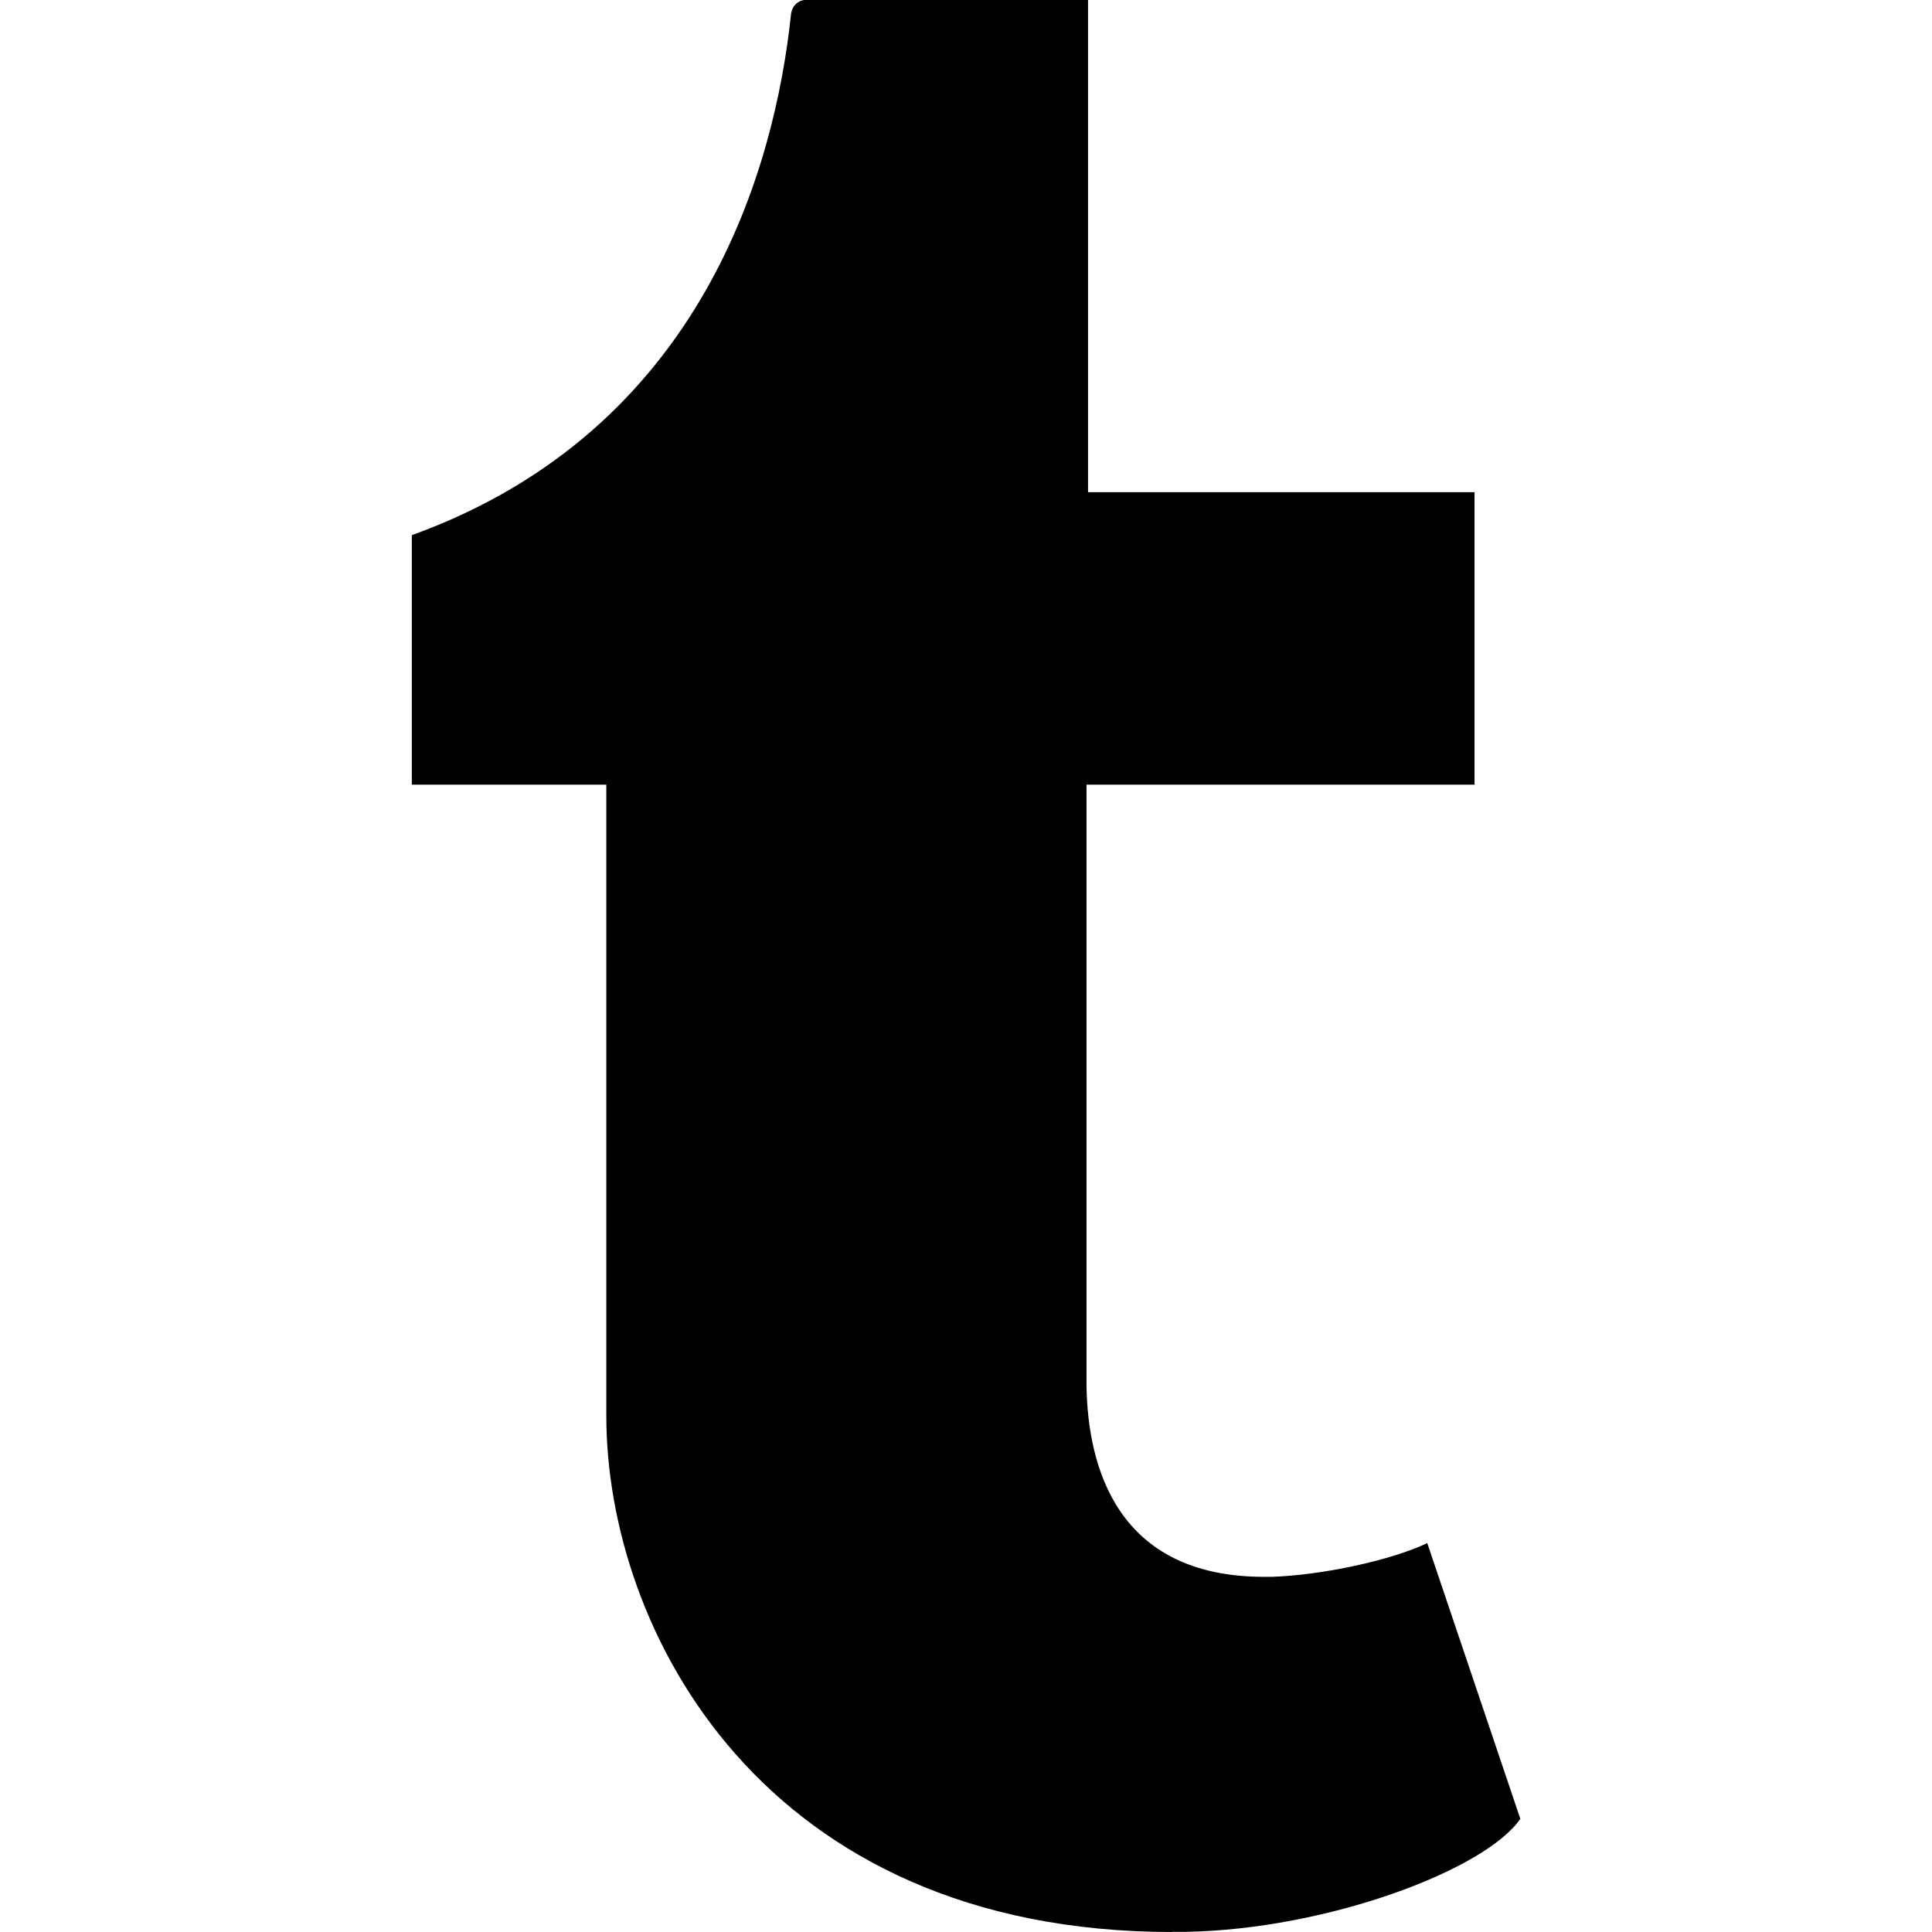
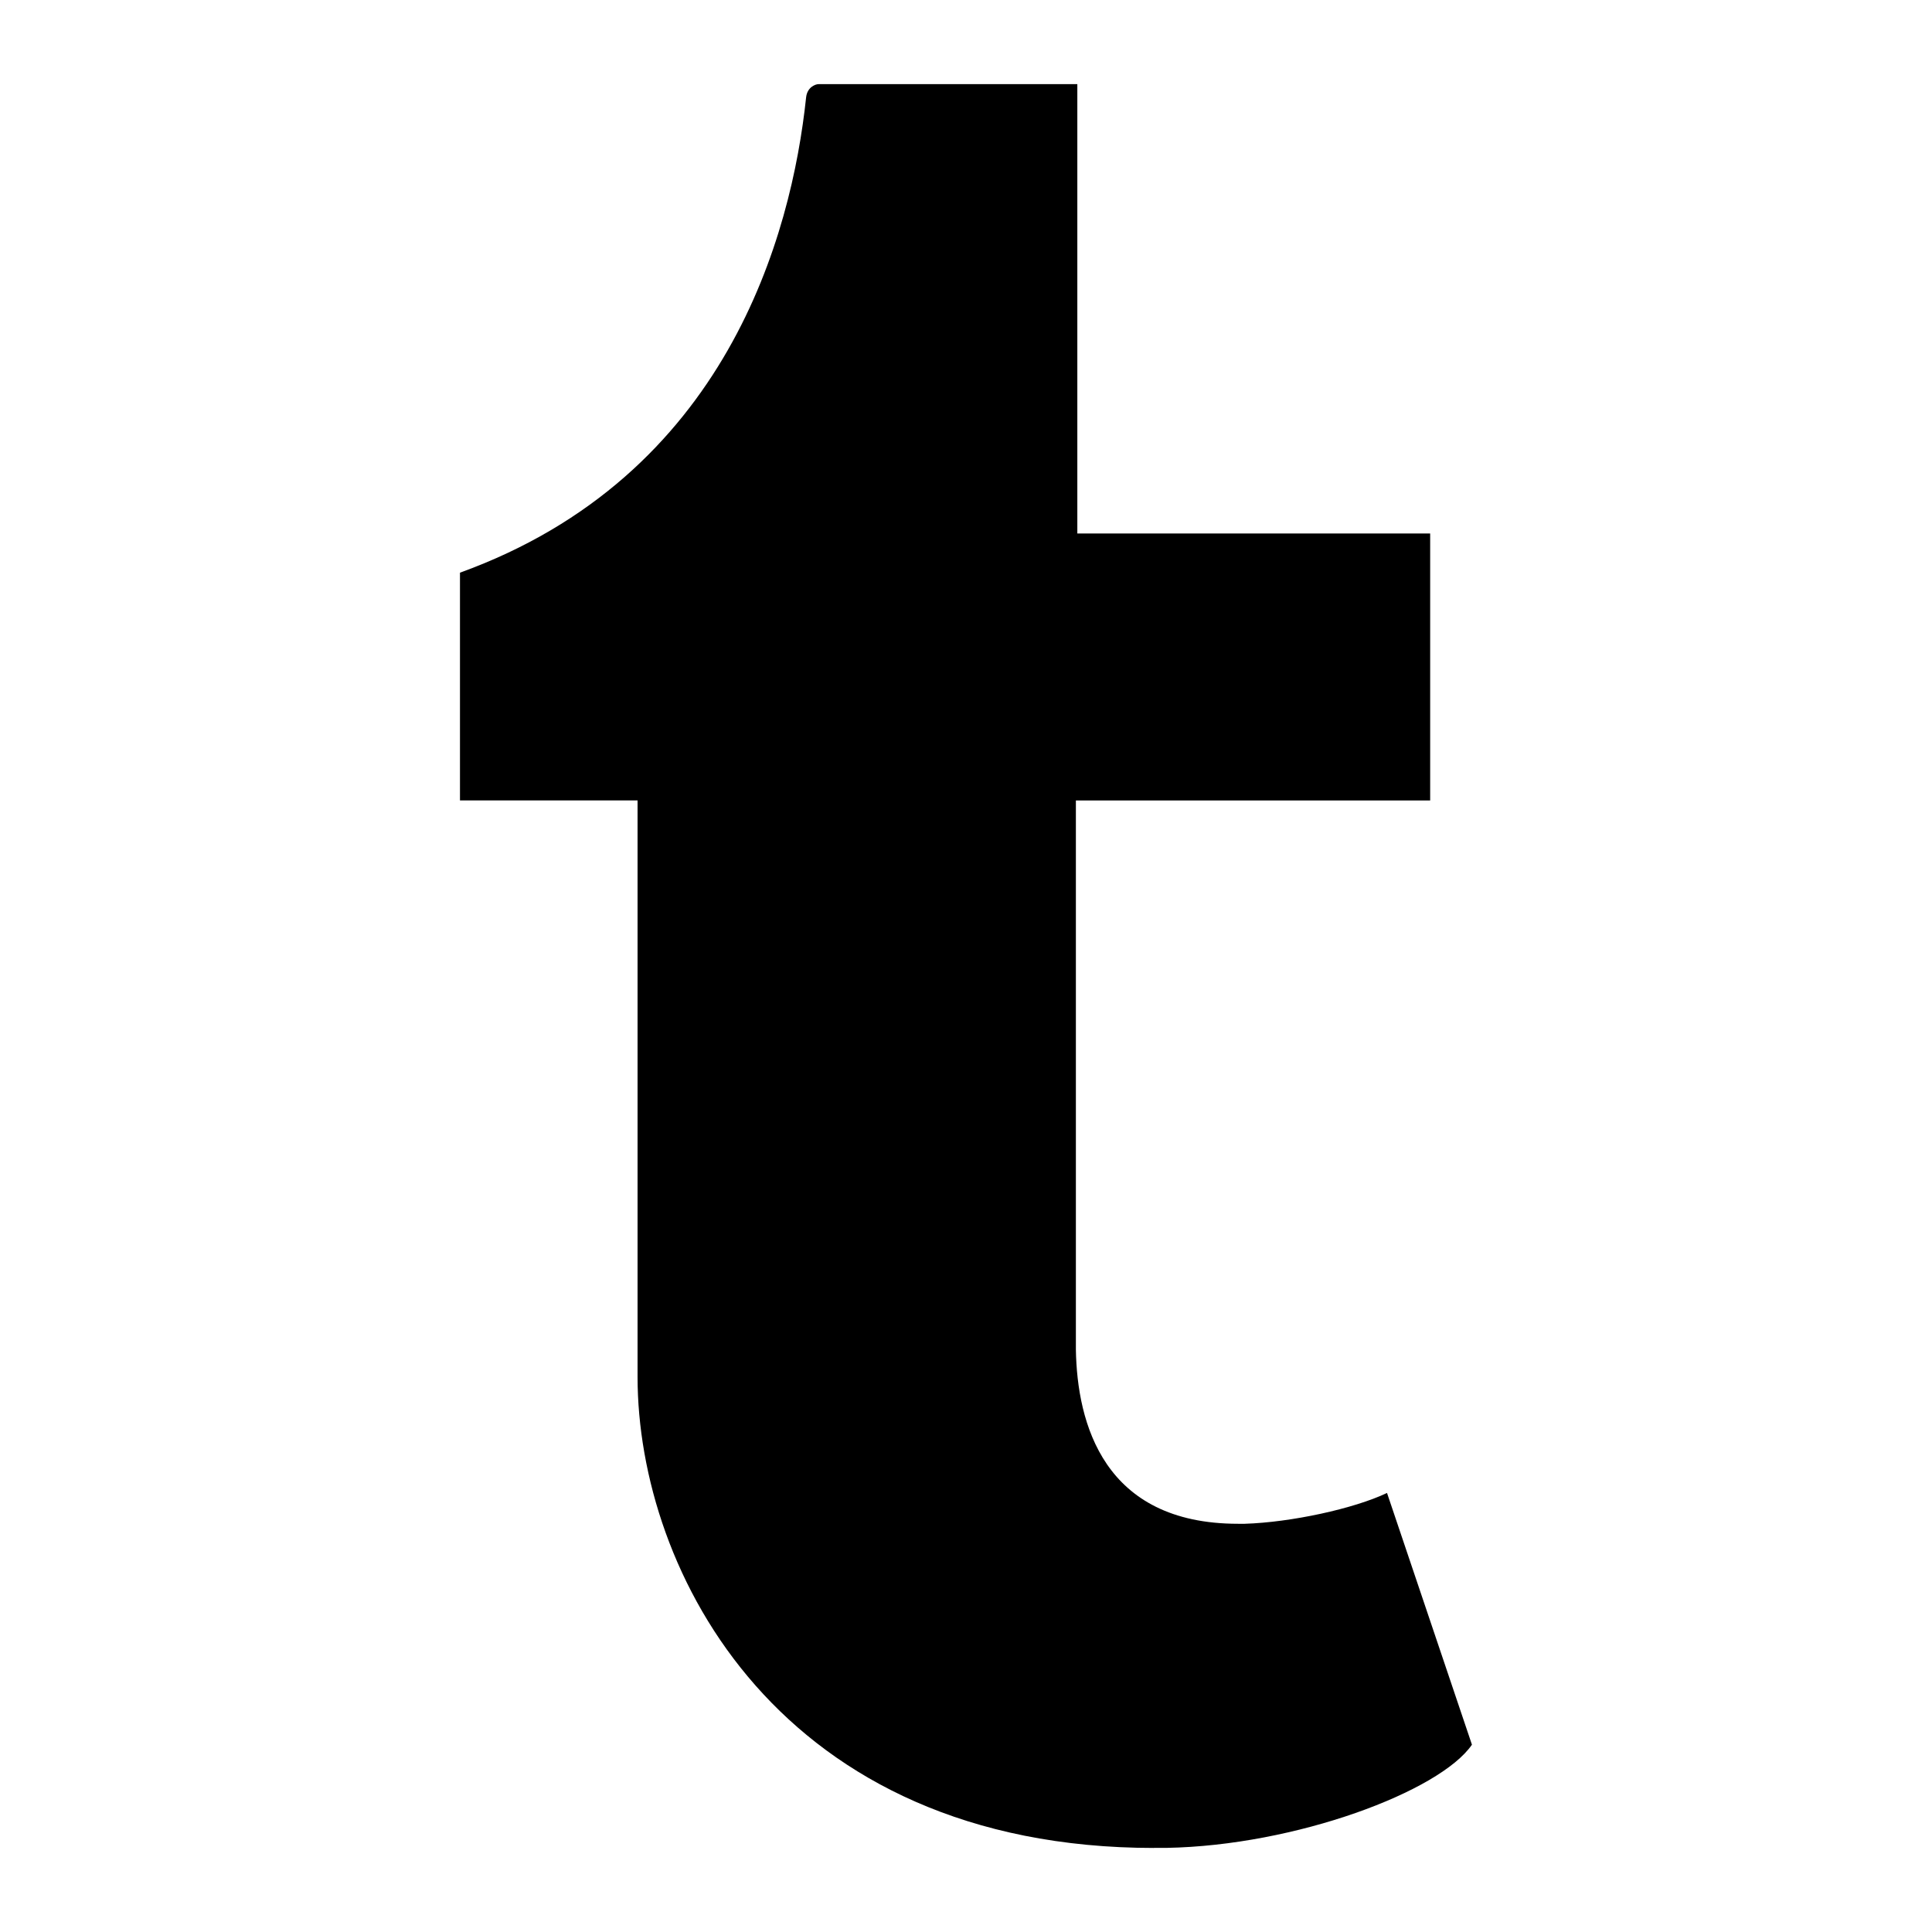
<svg xmlns="http://www.w3.org/2000/svg" viewBox="0 0 24 24">
-   <path d="m14.563 24c-5.093 0-7.031-3.756-7.031-6.411v-7.842h-2.416v-3.099c3.63-1.313 4.512-4.596 4.71-6.469.014-.128.115-.179.173-.179h3.517v6.114h4.801v3.633h-4.82v7.47c.016 1.001.375 2.371 2.207 2.371h.09c.631-.02 1.486-.205 1.936-.419l1.156 3.425c-.436.636-2.4 1.374-4.156 1.404h-.178z" />
+   <path d="m14.339 22.956c-4.65 0-6.419-3.429-6.419-5.853v-7.16h-2.206v-2.829c3.314-1.199 4.119-4.196 4.3-5.906.013-.117.105-.163.158-.163h3.211v5.582h4.383v3.317h-4.401v6.82c.015.914.342 2.165 2.015 2.165h.082c.576-.018 1.357-.187 1.768-.383l1.055 3.127c-.398.581-2.191 1.254-3.794 1.282h-.163z" fill-rule="evenodd" />
</svg>
